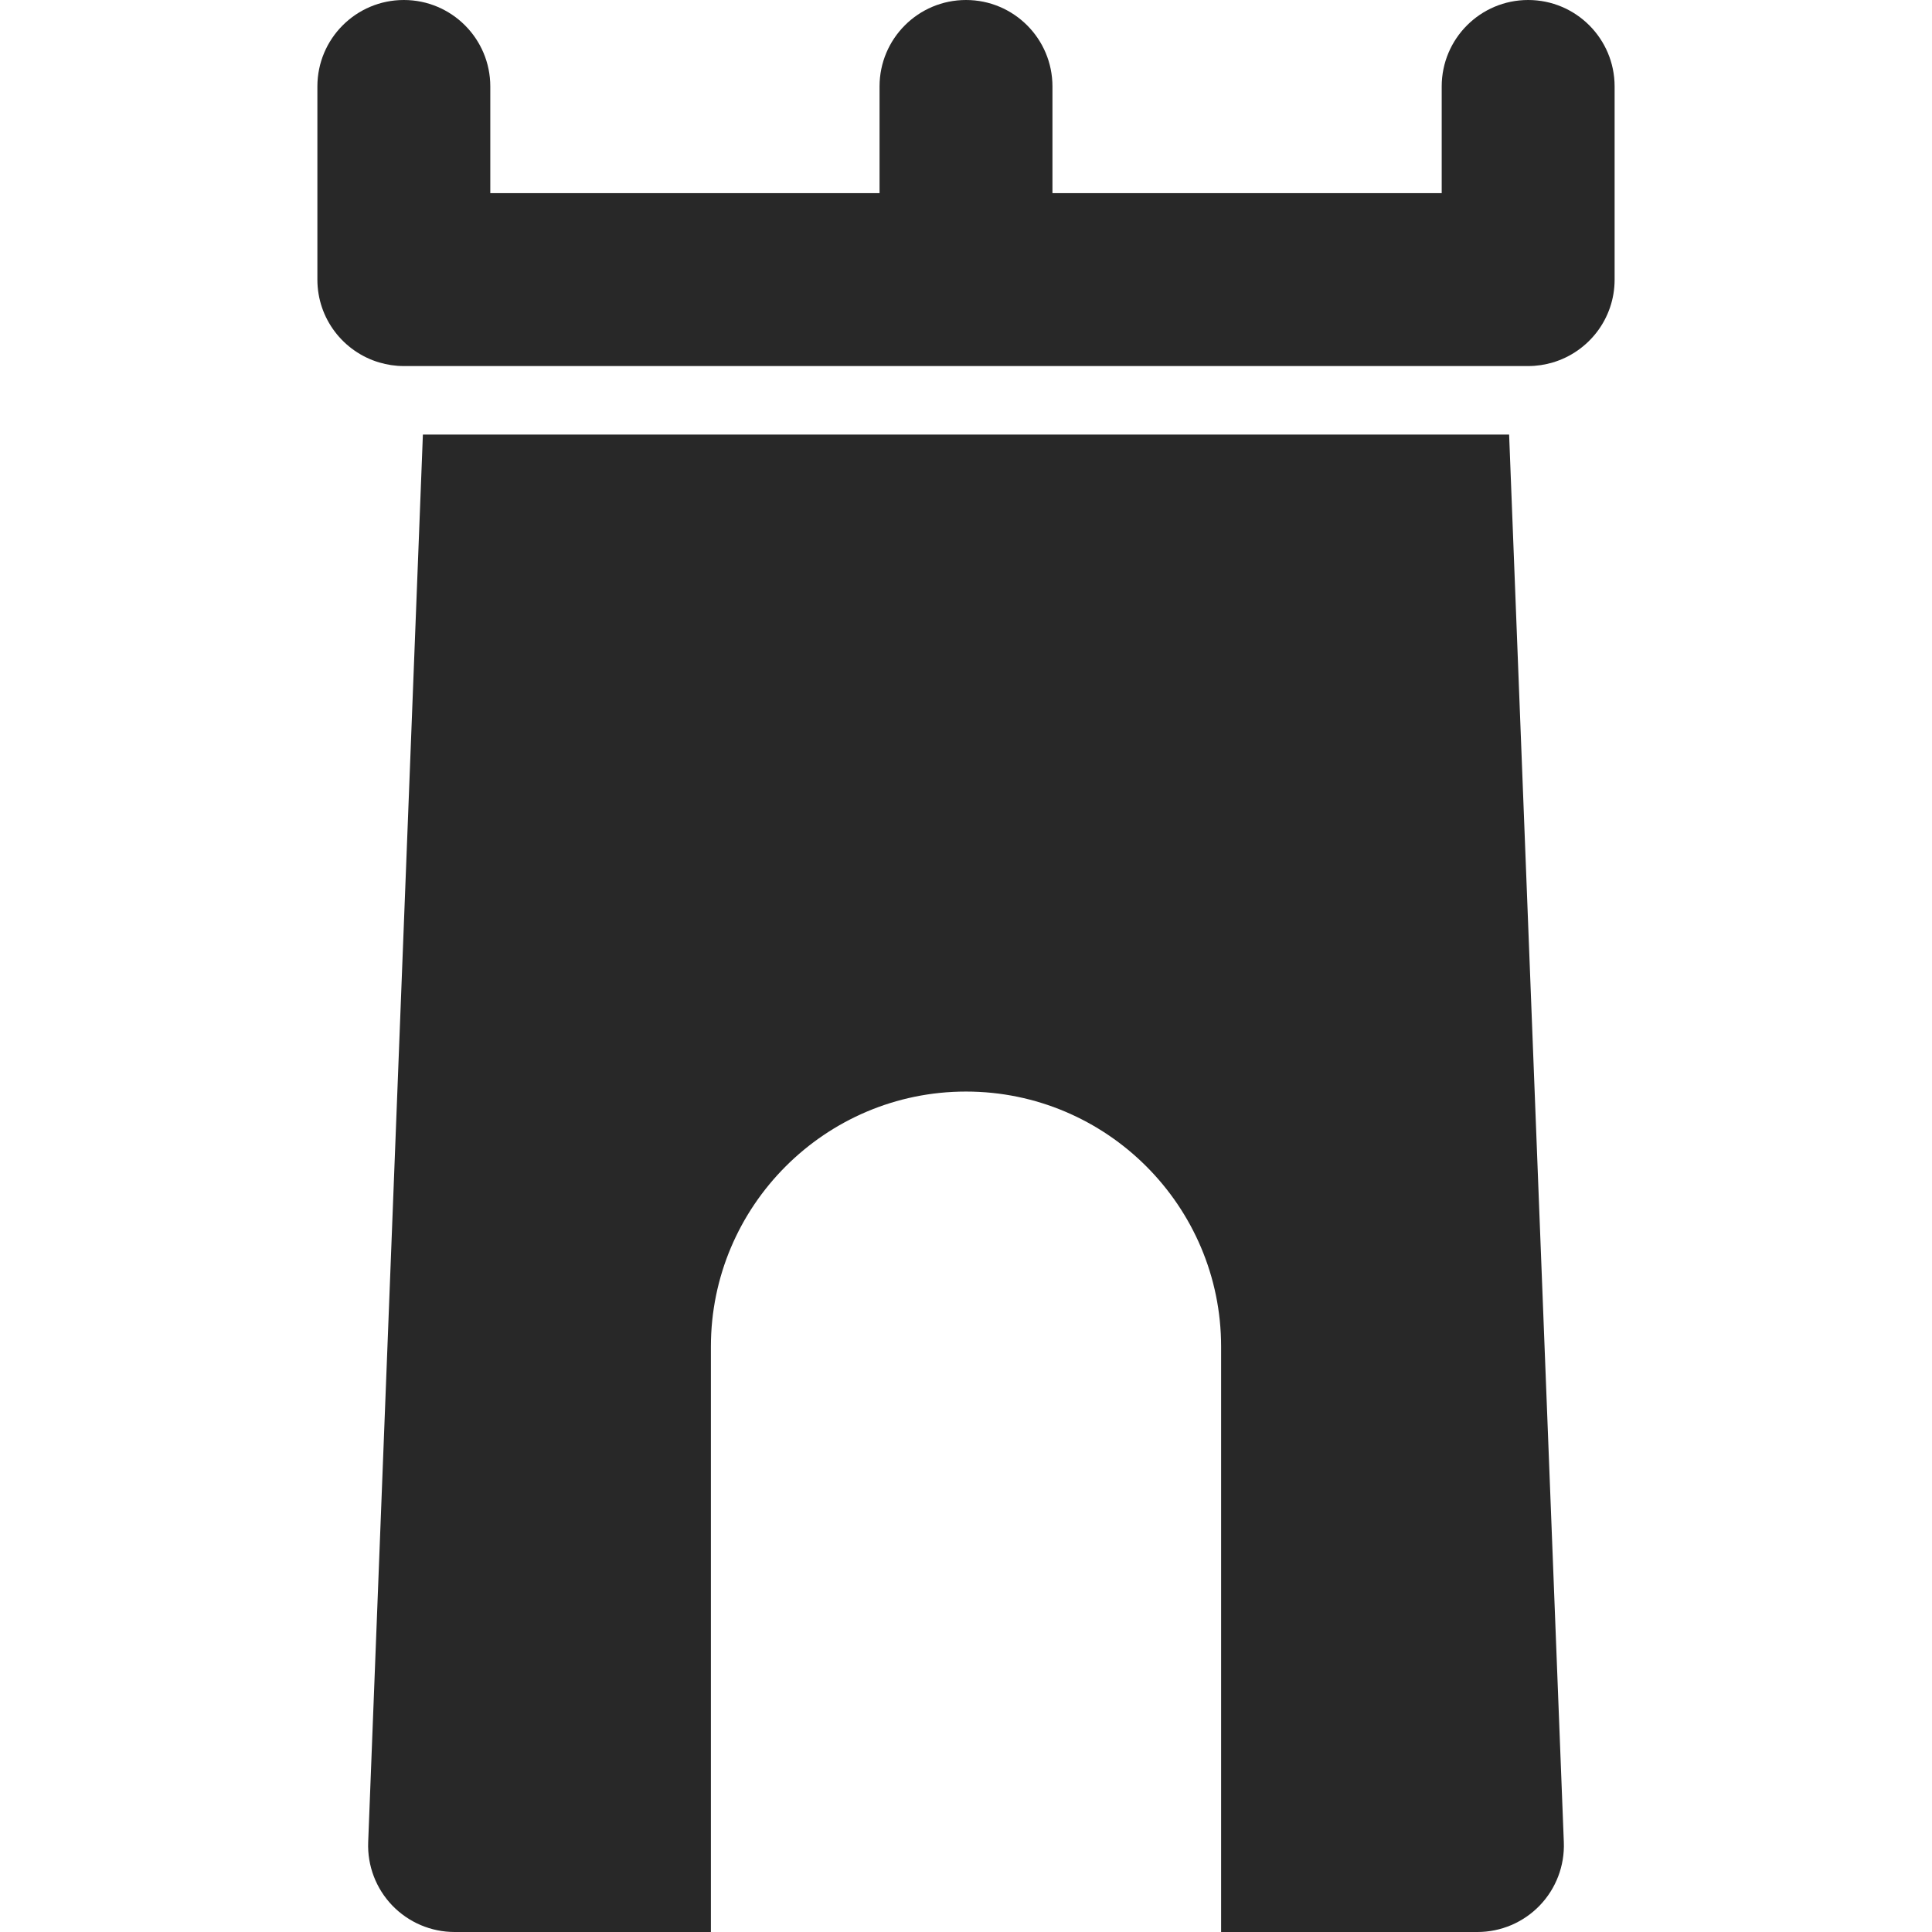
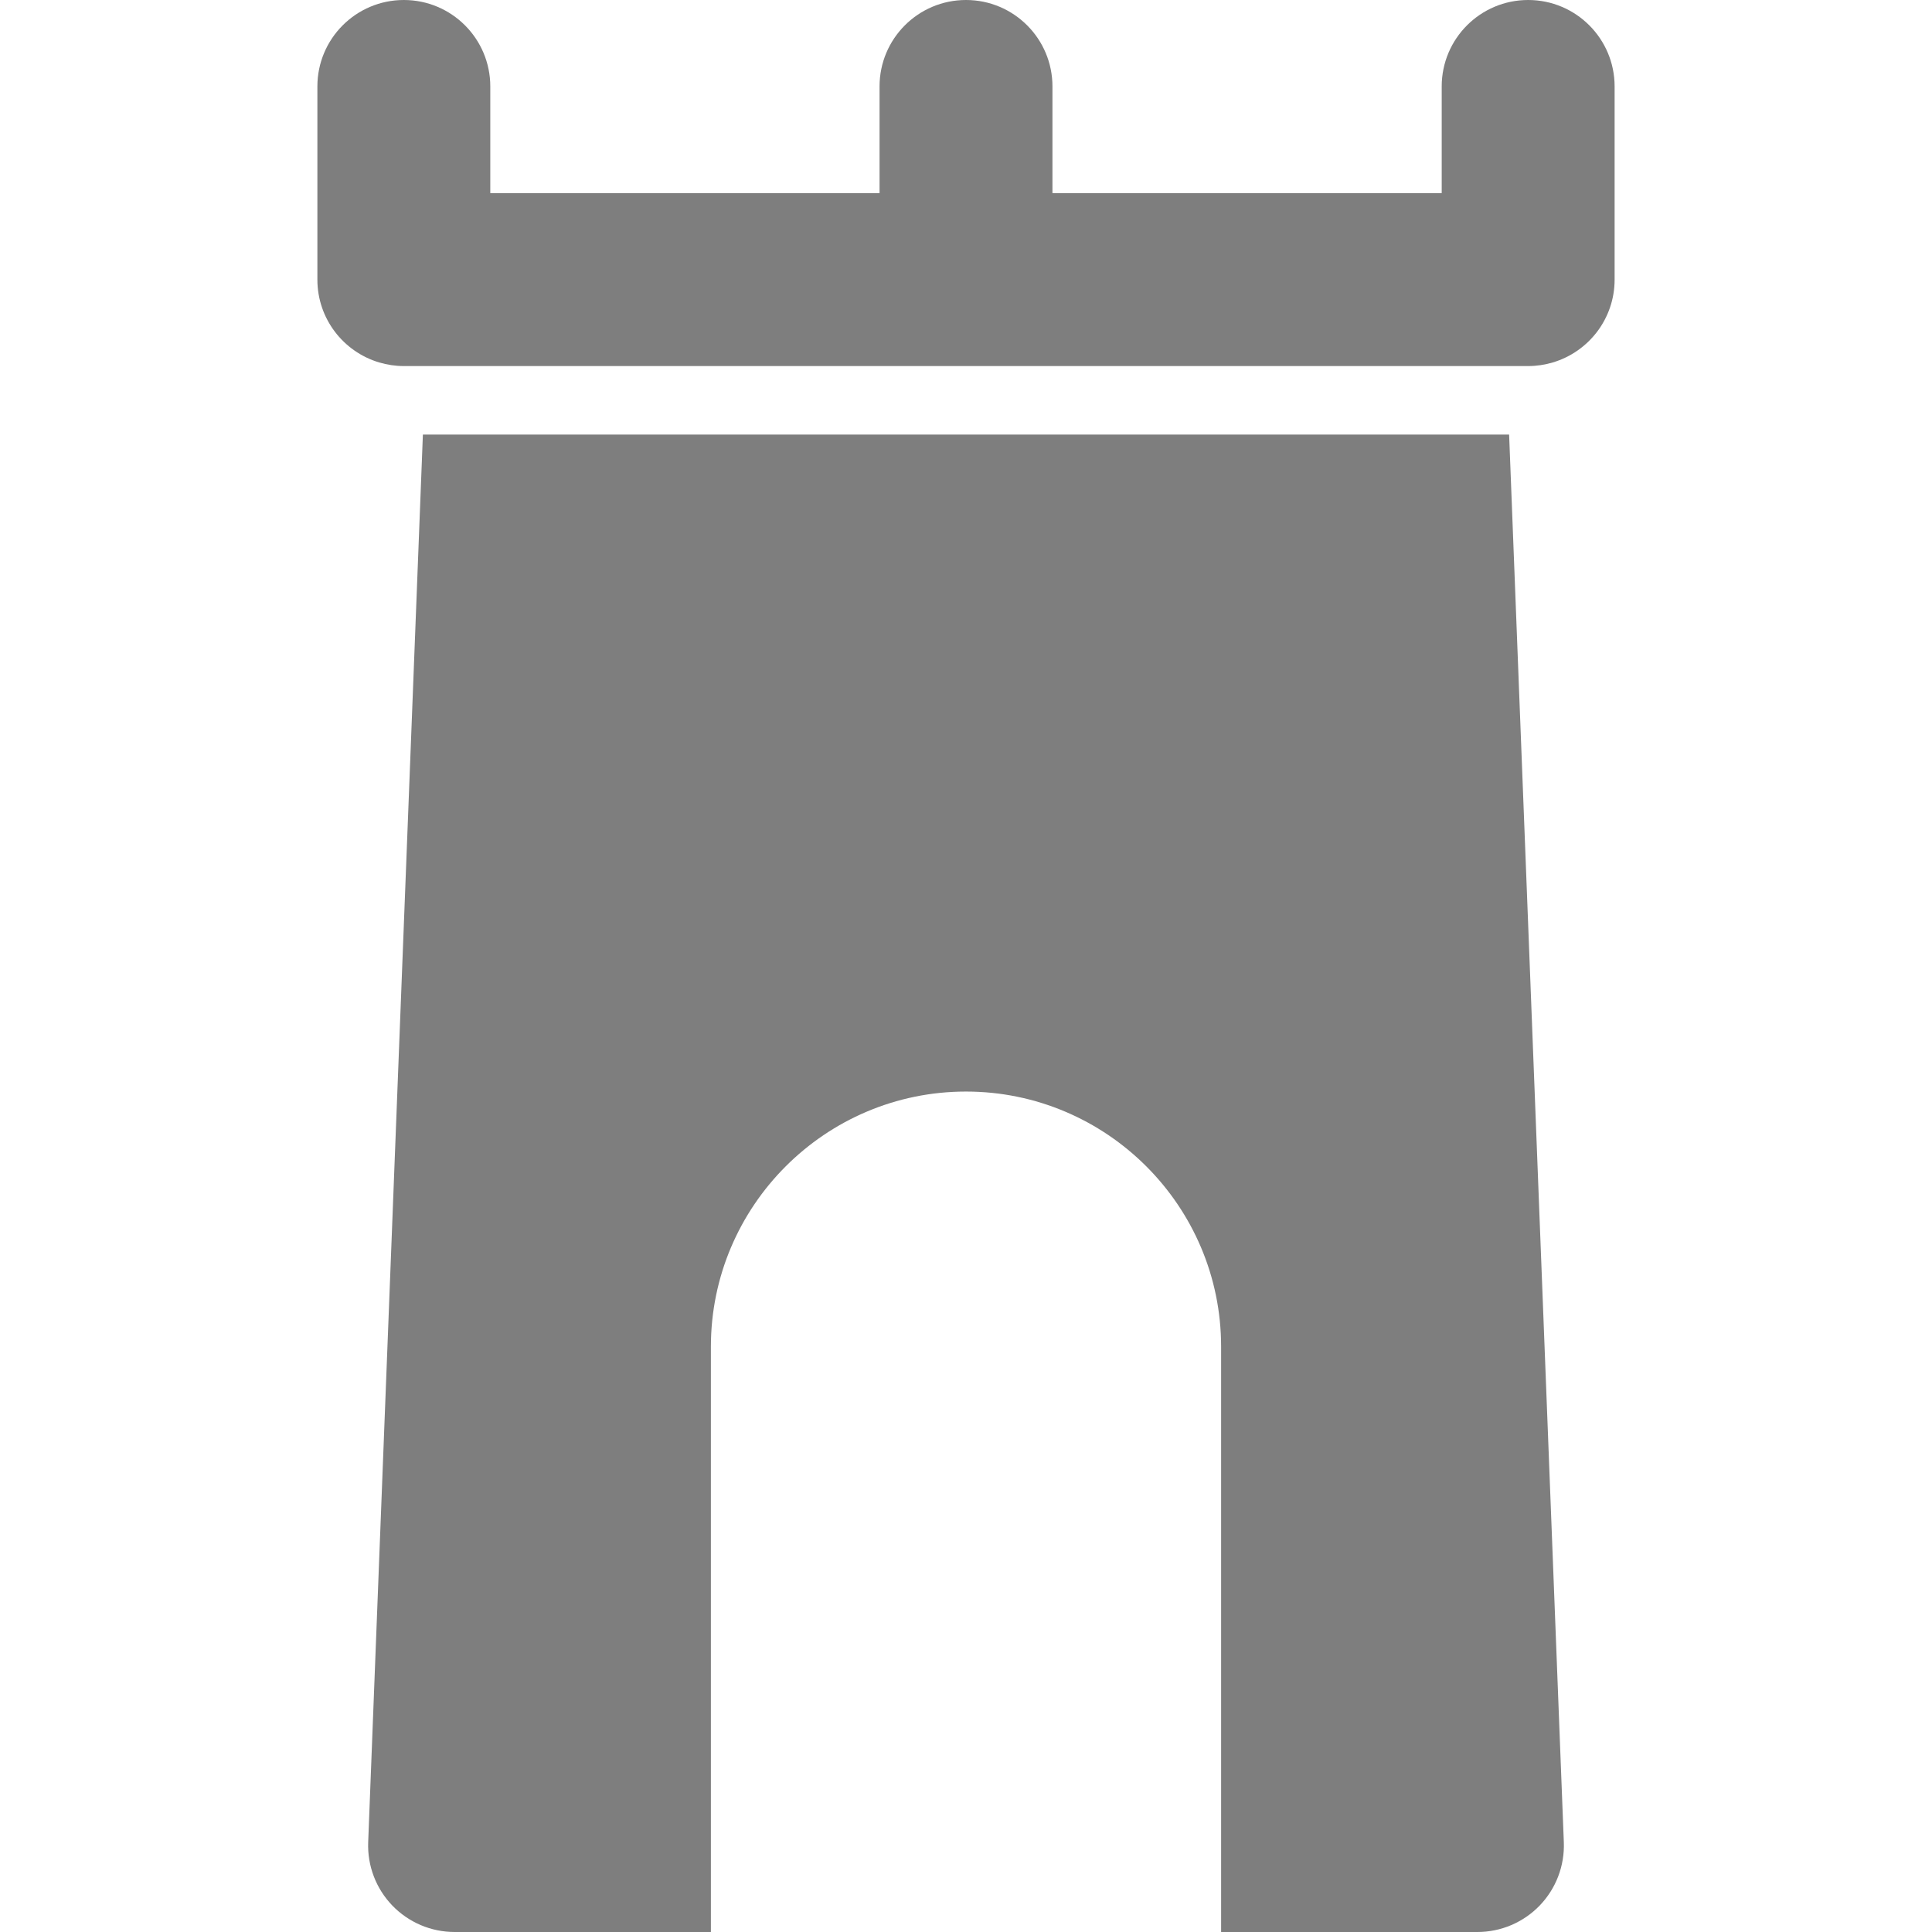
- <svg xmlns="http://www.w3.org/2000/svg" version="1.1" id="Layer_1" x="0px" y="0px" viewBox="0 0 512.002 512.002" style="enable-background:new 0 0 512.002 512.002;" xml:space="preserve">
+ <svg xmlns="http://www.w3.org/2000/svg" opacity="0.6" version="1.1" id="Layer_1" x="0px" y="0px" viewBox="0 0 512.002 512.002" style="enable-background:new 0 0 512.002 512.002;" xml:space="preserve">
  <g>
    <g>
      <path fill="#282828" d="M414.431,488.2l-14.497-373.03H112.07L97.573,488.2c-0.243,6.226,2.062,12.282,6.381,16.772    c4.319,4.491,10.281,7.029,16.513,7.029h67.928V356.881c0-37.278,30.328-67.606,67.607-67.606    c37.279,0,67.607,30.328,67.607,67.606v155.121h67.928c6.23,0,12.192-2.539,16.513-7.029    C412.371,500.482,414.674,494.426,414.431,488.2z" />
    </g>
  </g>
  <g>
    <g>
      <path fill="#282828" d="M404.98,0c-12.653,0-22.911,10.258-22.911,22.911v28.277H278.912V22.911C278.912,10.258,268.654,0,256.001,0    S233.09,10.258,233.09,22.911v28.277H129.933V22.911C129.933,10.258,119.675,0,107.022,0S84.111,10.258,84.111,22.911v51.188    c0,10.373,6.899,19.126,16.355,21.947c2.079,0.62,4.277,0.964,6.556,0.964H404.98c2.28,0,4.478-0.344,6.556-0.964    c9.456-2.821,16.355-11.573,16.355-21.947V22.911C427.891,10.258,417.633,0,404.98,0z" />
    </g>
  </g>
  <g>
</g>
  <g>
</g>
  <g>
</g>
  <g>
</g>
  <g>
</g>
  <g>
</g>
  <g>
</g>
  <g>
</g>
  <g>
</g>
  <g>
</g>
  <g>
</g>
  <g>
</g>
  <g>
</g>
  <g>
</g>
  <g>
</g>
</svg>
